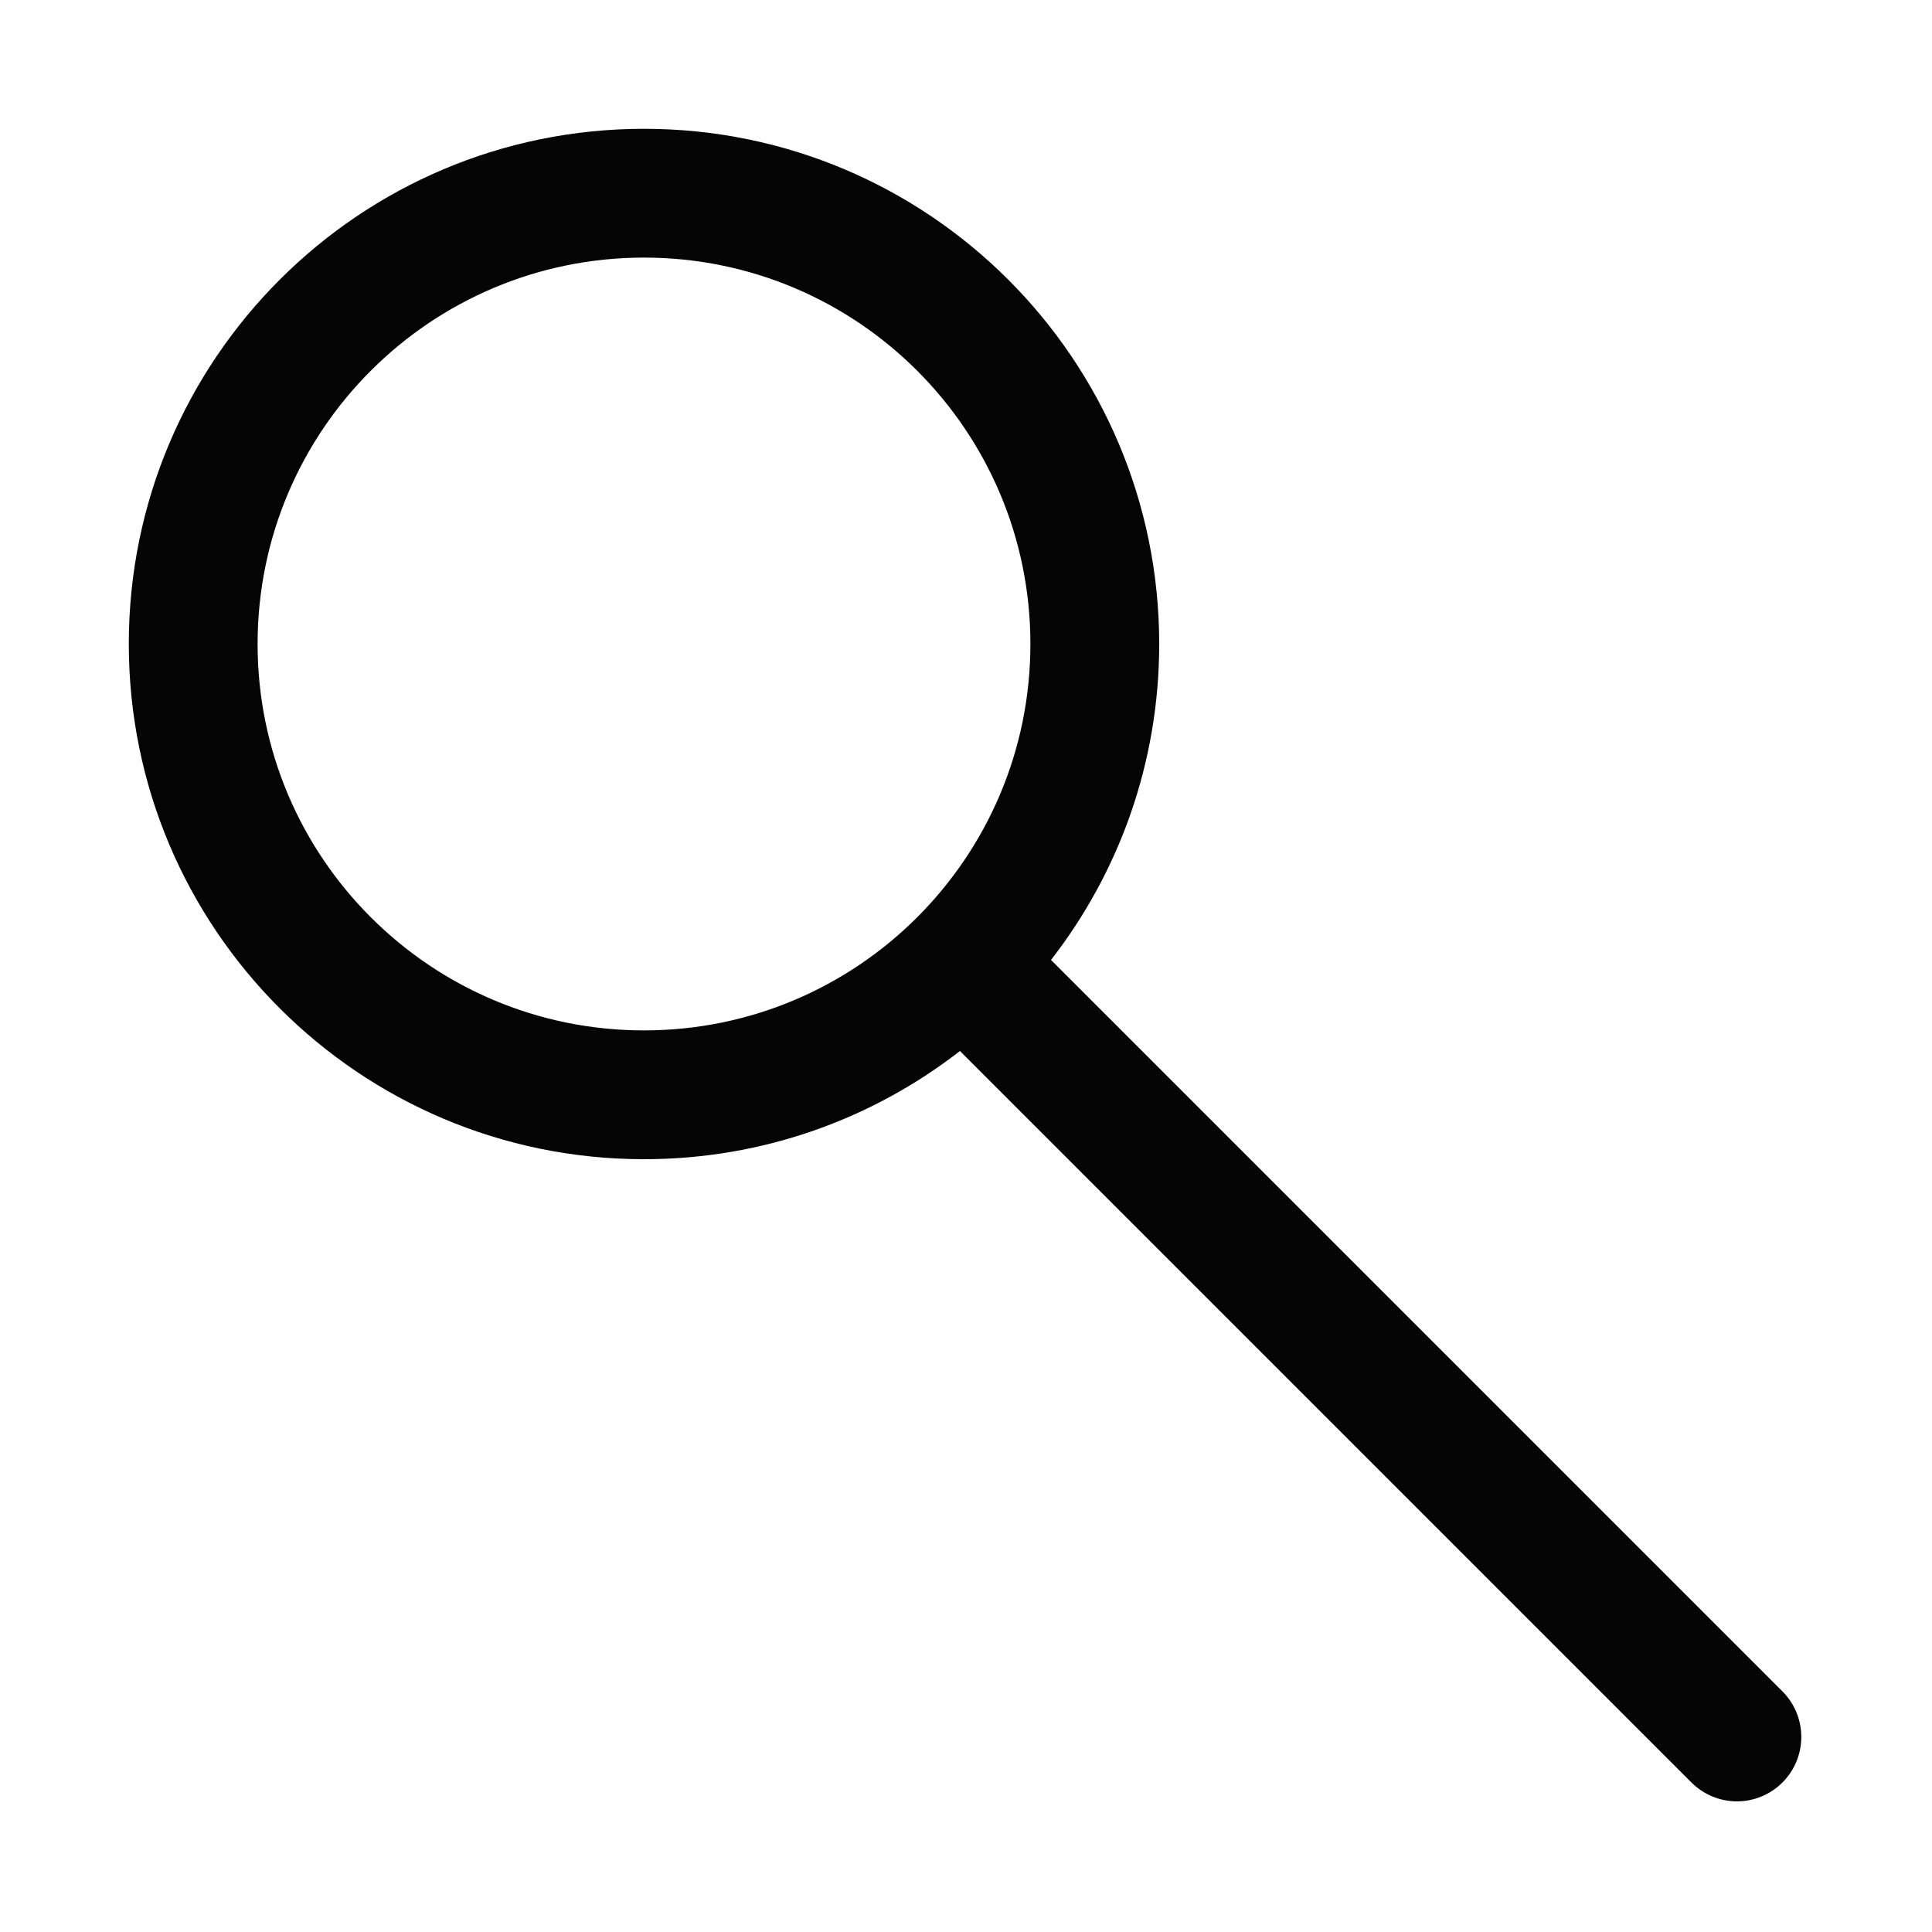
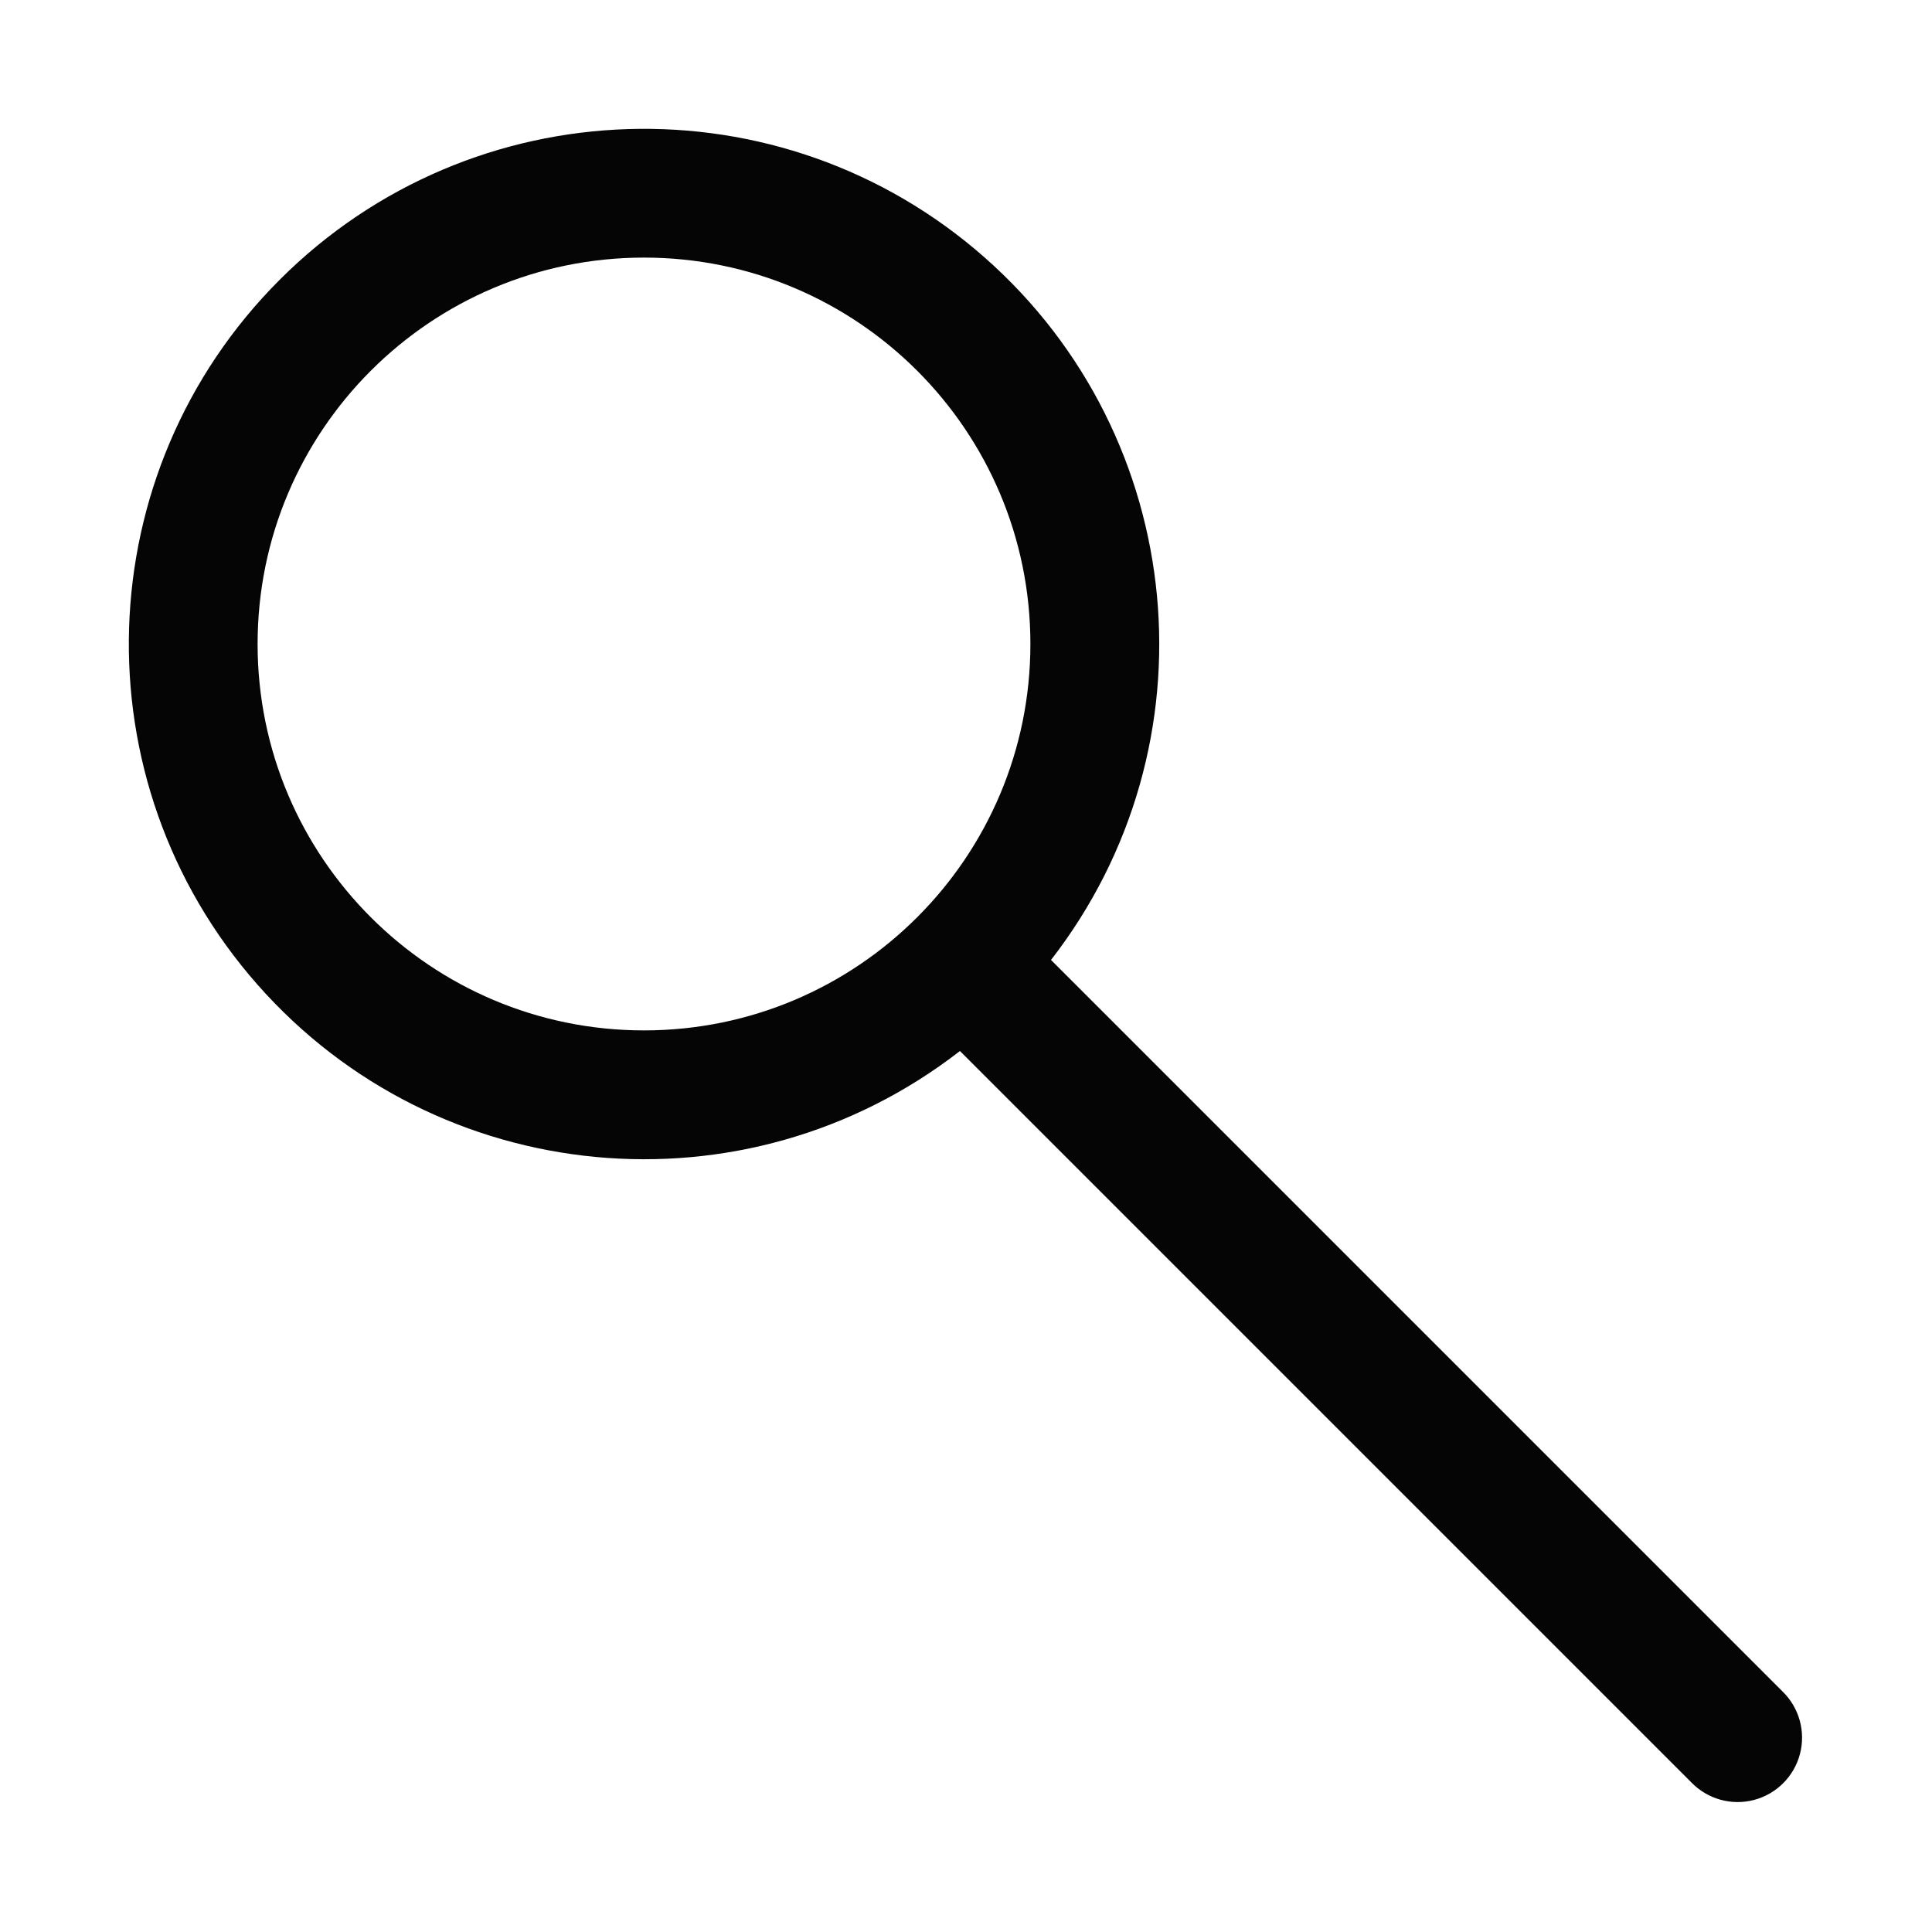
- <svg xmlns="http://www.w3.org/2000/svg" width="30px" height="30px" viewBox="0 0 30 30" version="1.1">
-   <defs />
-   <g id="Icons" stroke="none" stroke-width="1" fill="none" fill-rule="evenodd">
-     <g id="search" fill="#050505">
-       <path d="M14.906,16.32 C13.551,17.373 11.849,18 10,18 C5.582,18 2,14.418 2,10 C2,5.582 5.582,2 10,2 C14.418,2 18,5.582 18,10 C18,11.849 17.373,13.551 16.32,14.906 L27.677,26.263 C28.068,26.654 28.068,27.287 27.678,27.678 C27.284,28.071 26.654,28.068 26.263,27.677 L14.906,16.32 L14.906,16.32 Z M10,16 C13.314,16 16,13.314 16,10 C16,6.686 13.314,4 10,4 C6.686,4 4,6.686 4,10 C4,13.314 6.686,16 10,16 L10,16 Z" id="Oval-26" />
-     </g>
-   </g>
+ <svg xmlns="http://www.w3.org/2000/svg" width="30" height="30" viewBox="0 0 30 30">
+   <path d="M14.906 16.32a8 8 0 1 1 1.414-1.414l11.357 11.357a1 1 0 1 1-1.414 1.414L14.906 16.32zM10 16a6 6 0 1 0 0-12 6 6 0 0 0 0 12z" fill="#050505" fill-rule="evenodd" />
</svg>
